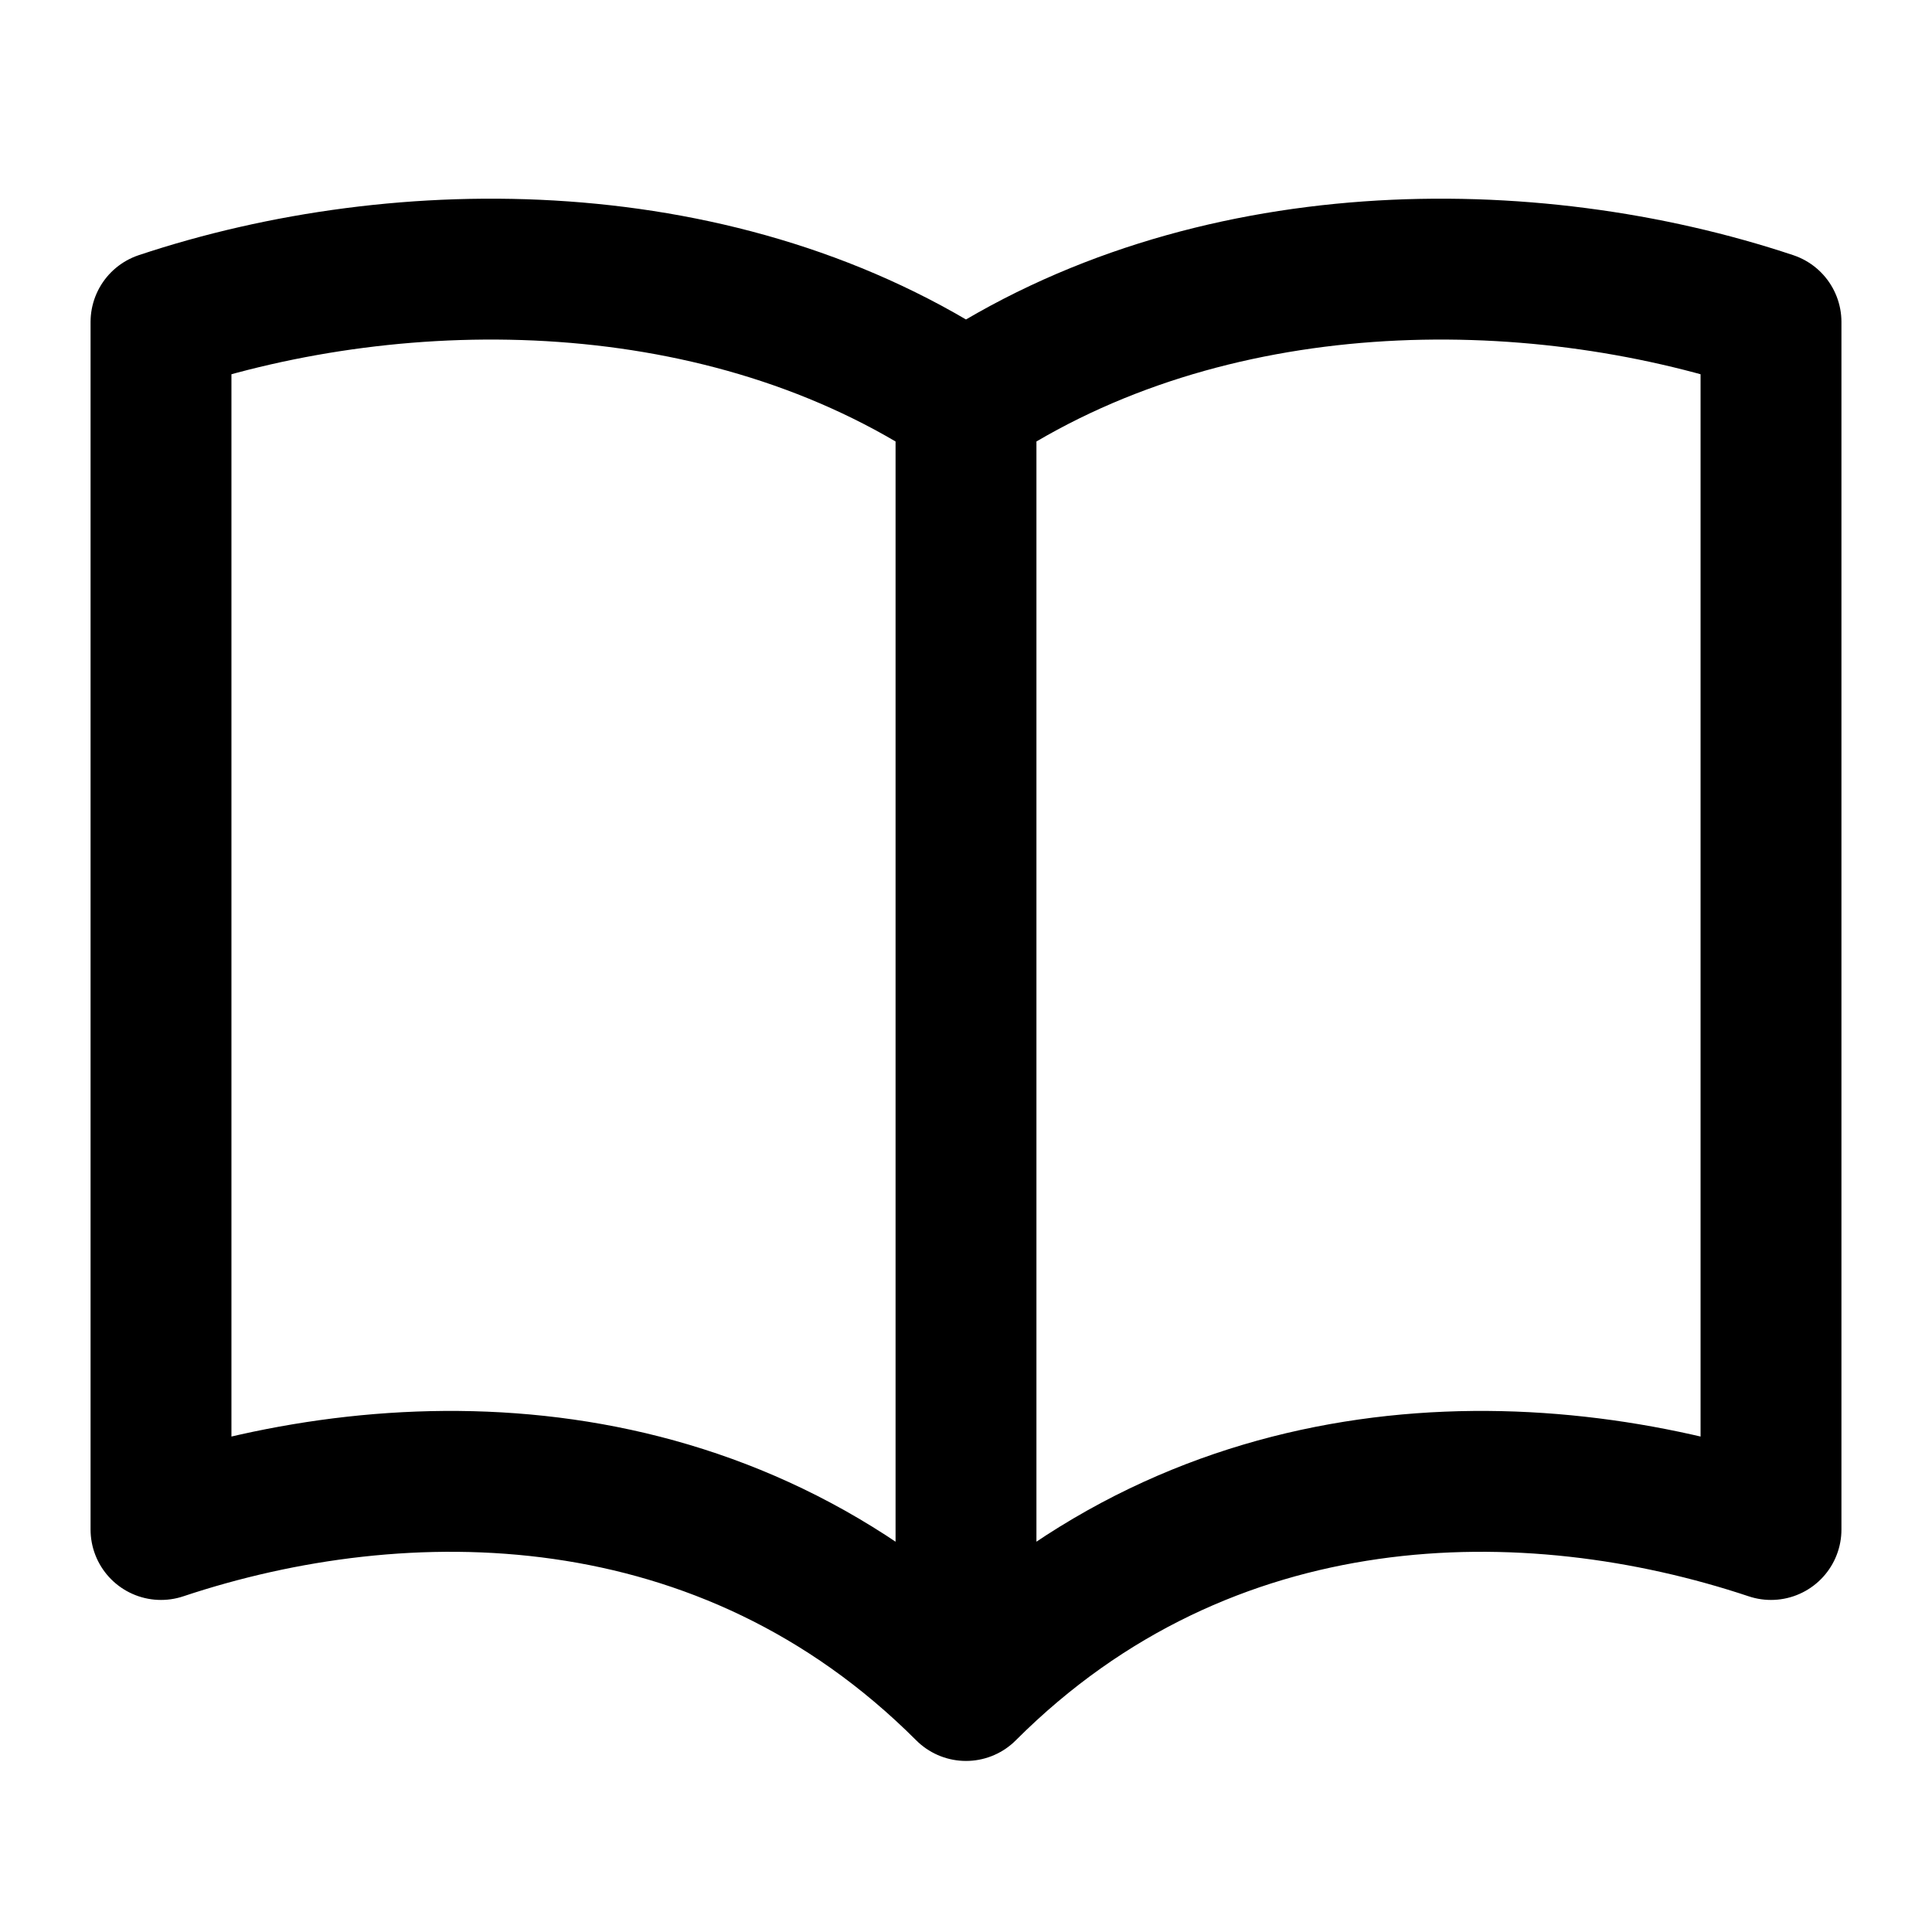
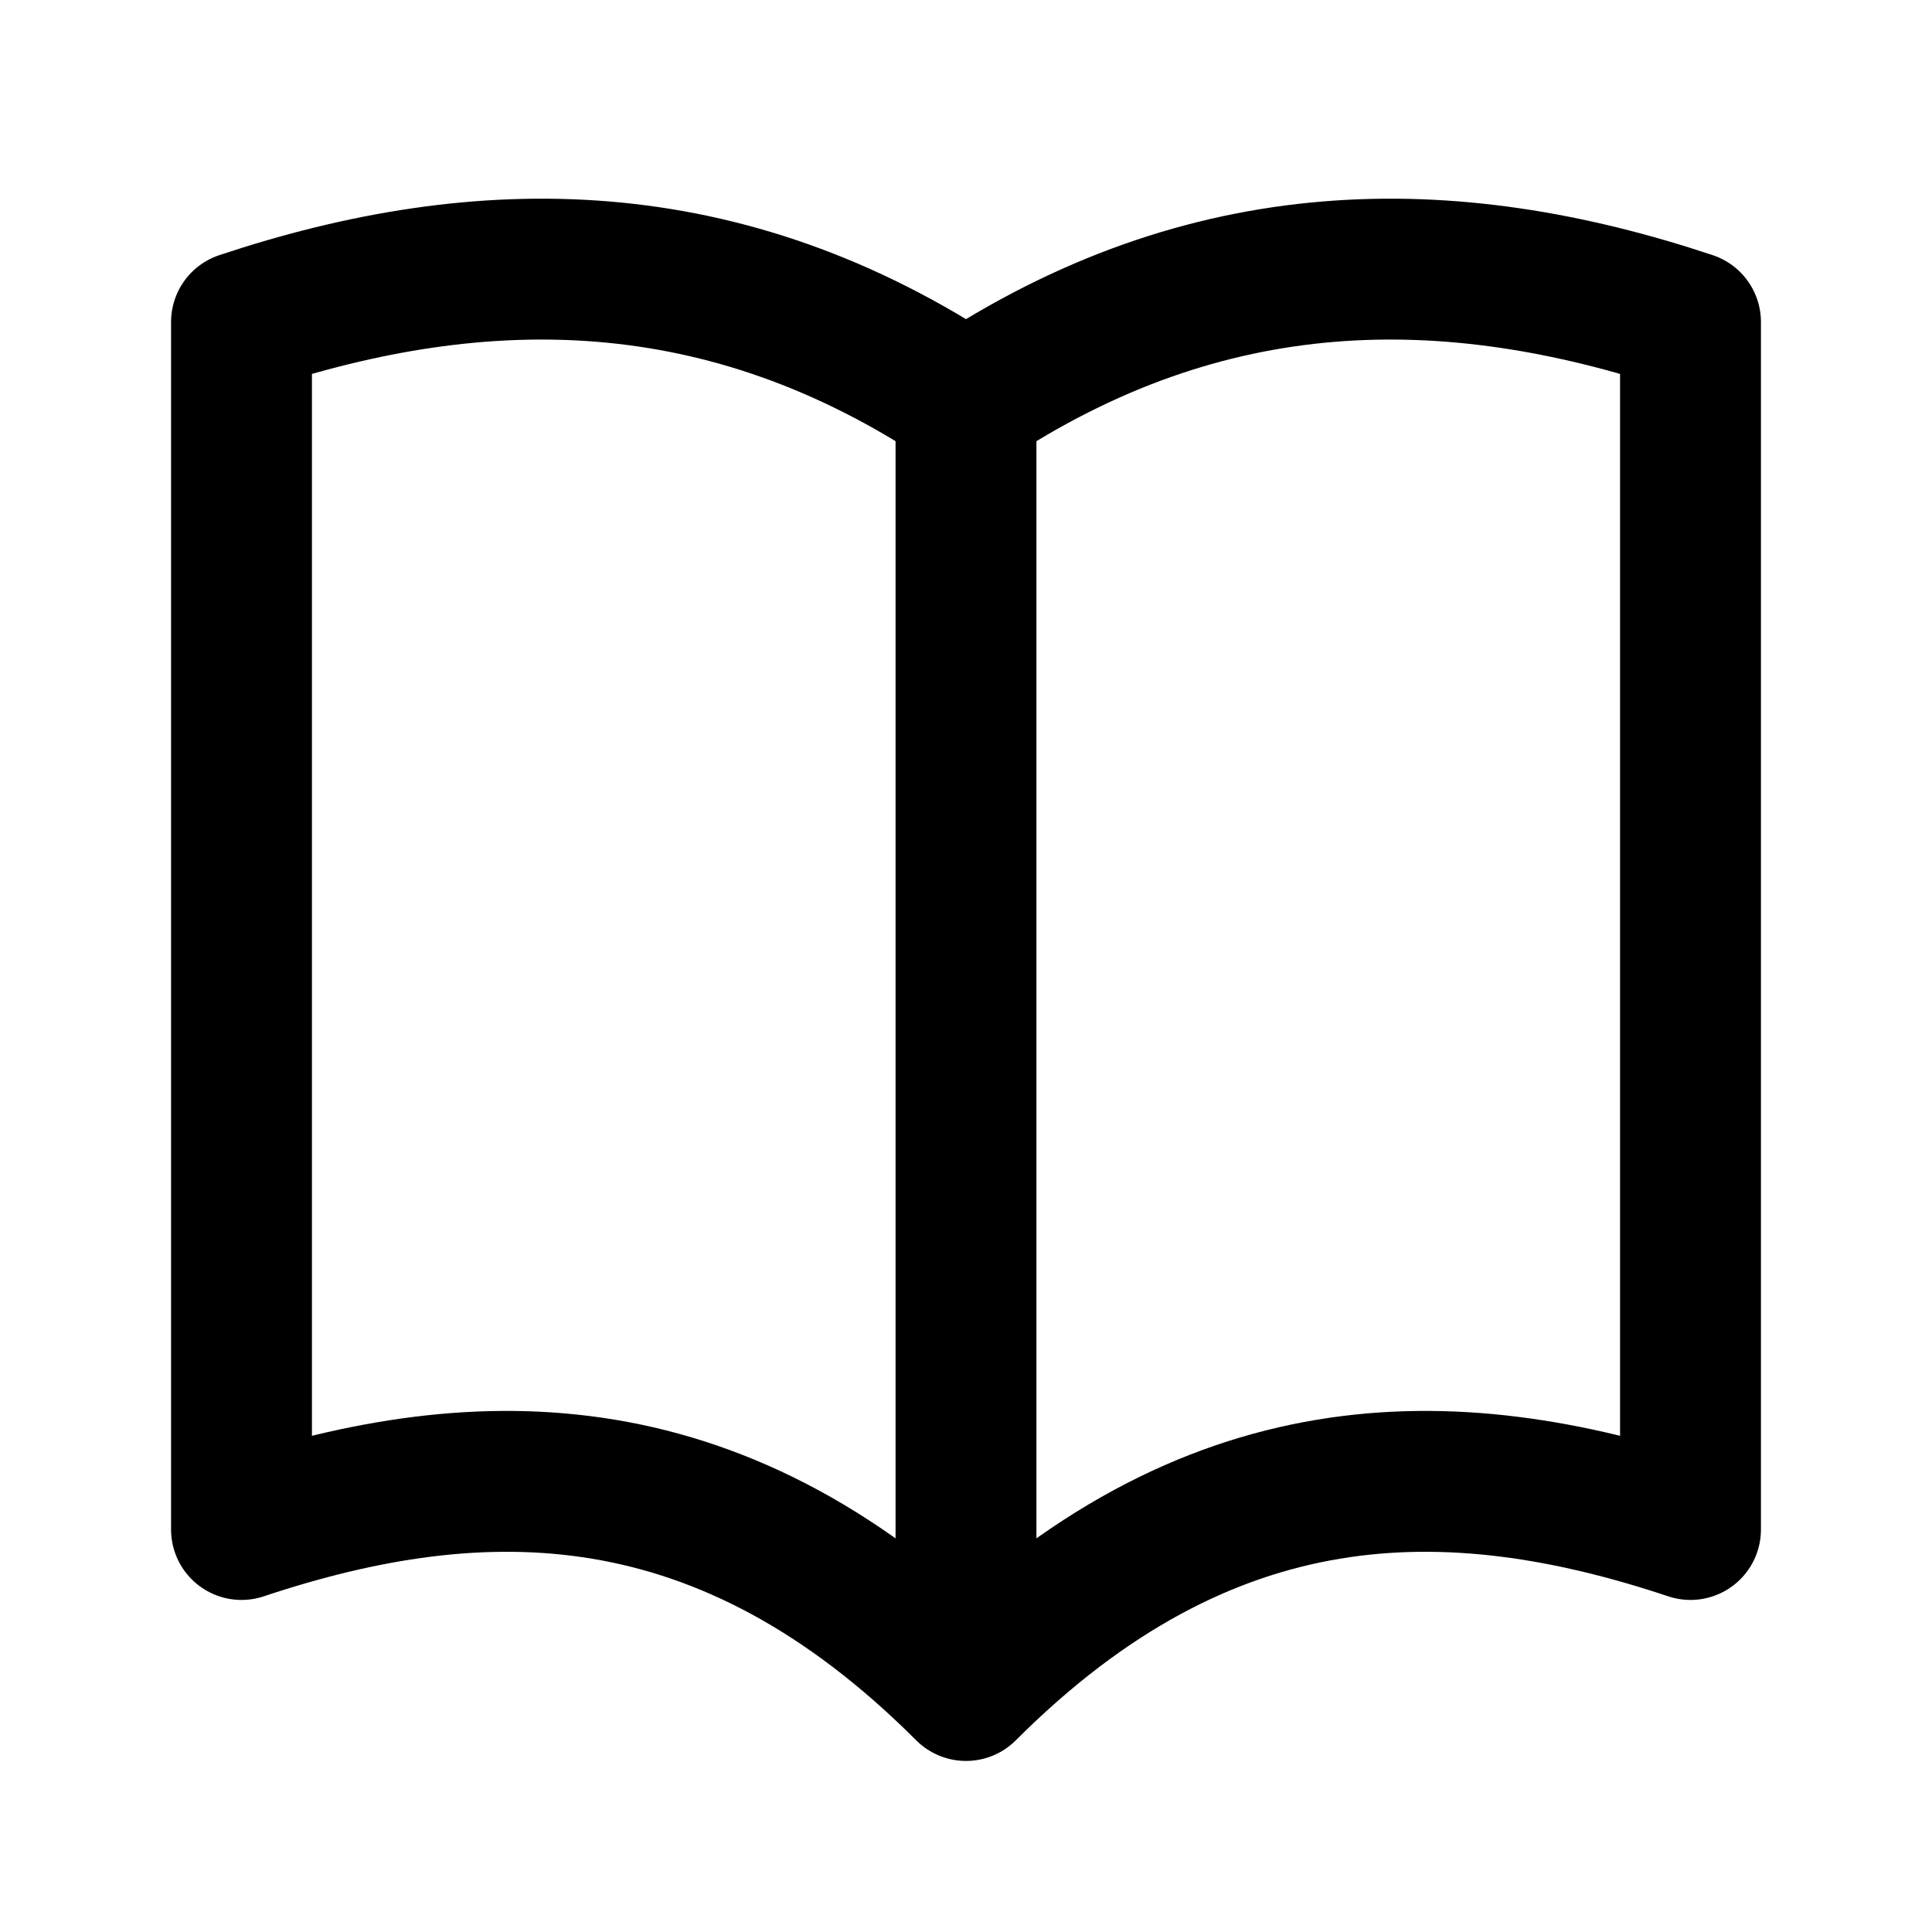
<svg xmlns="http://www.w3.org/2000/svg" viewBox="0 0 24 24" width="24" height="24" fill="currentColor" color="currentColor">
-   <path d="M12 5V21M12 5C9 3 5 3 2 4V19C5 18 9 18 12 21C15 18 19 18 22 19V4C19 3 15 3 12 5" fill="none" stroke="currentColor" stroke-width="1.75" stroke-linecap="butt" stroke-linejoin="round" />
+   <path d="M12 5V21M12 5C9 3 6 3 3 4V19C6 18 9 18 12 21C15 18 18 18 21 19V4C18 3 15 3 12 5" fill="none" stroke="currentColor" stroke-width="1.75" stroke-linecap="butt" stroke-linejoin="round" />
</svg>
